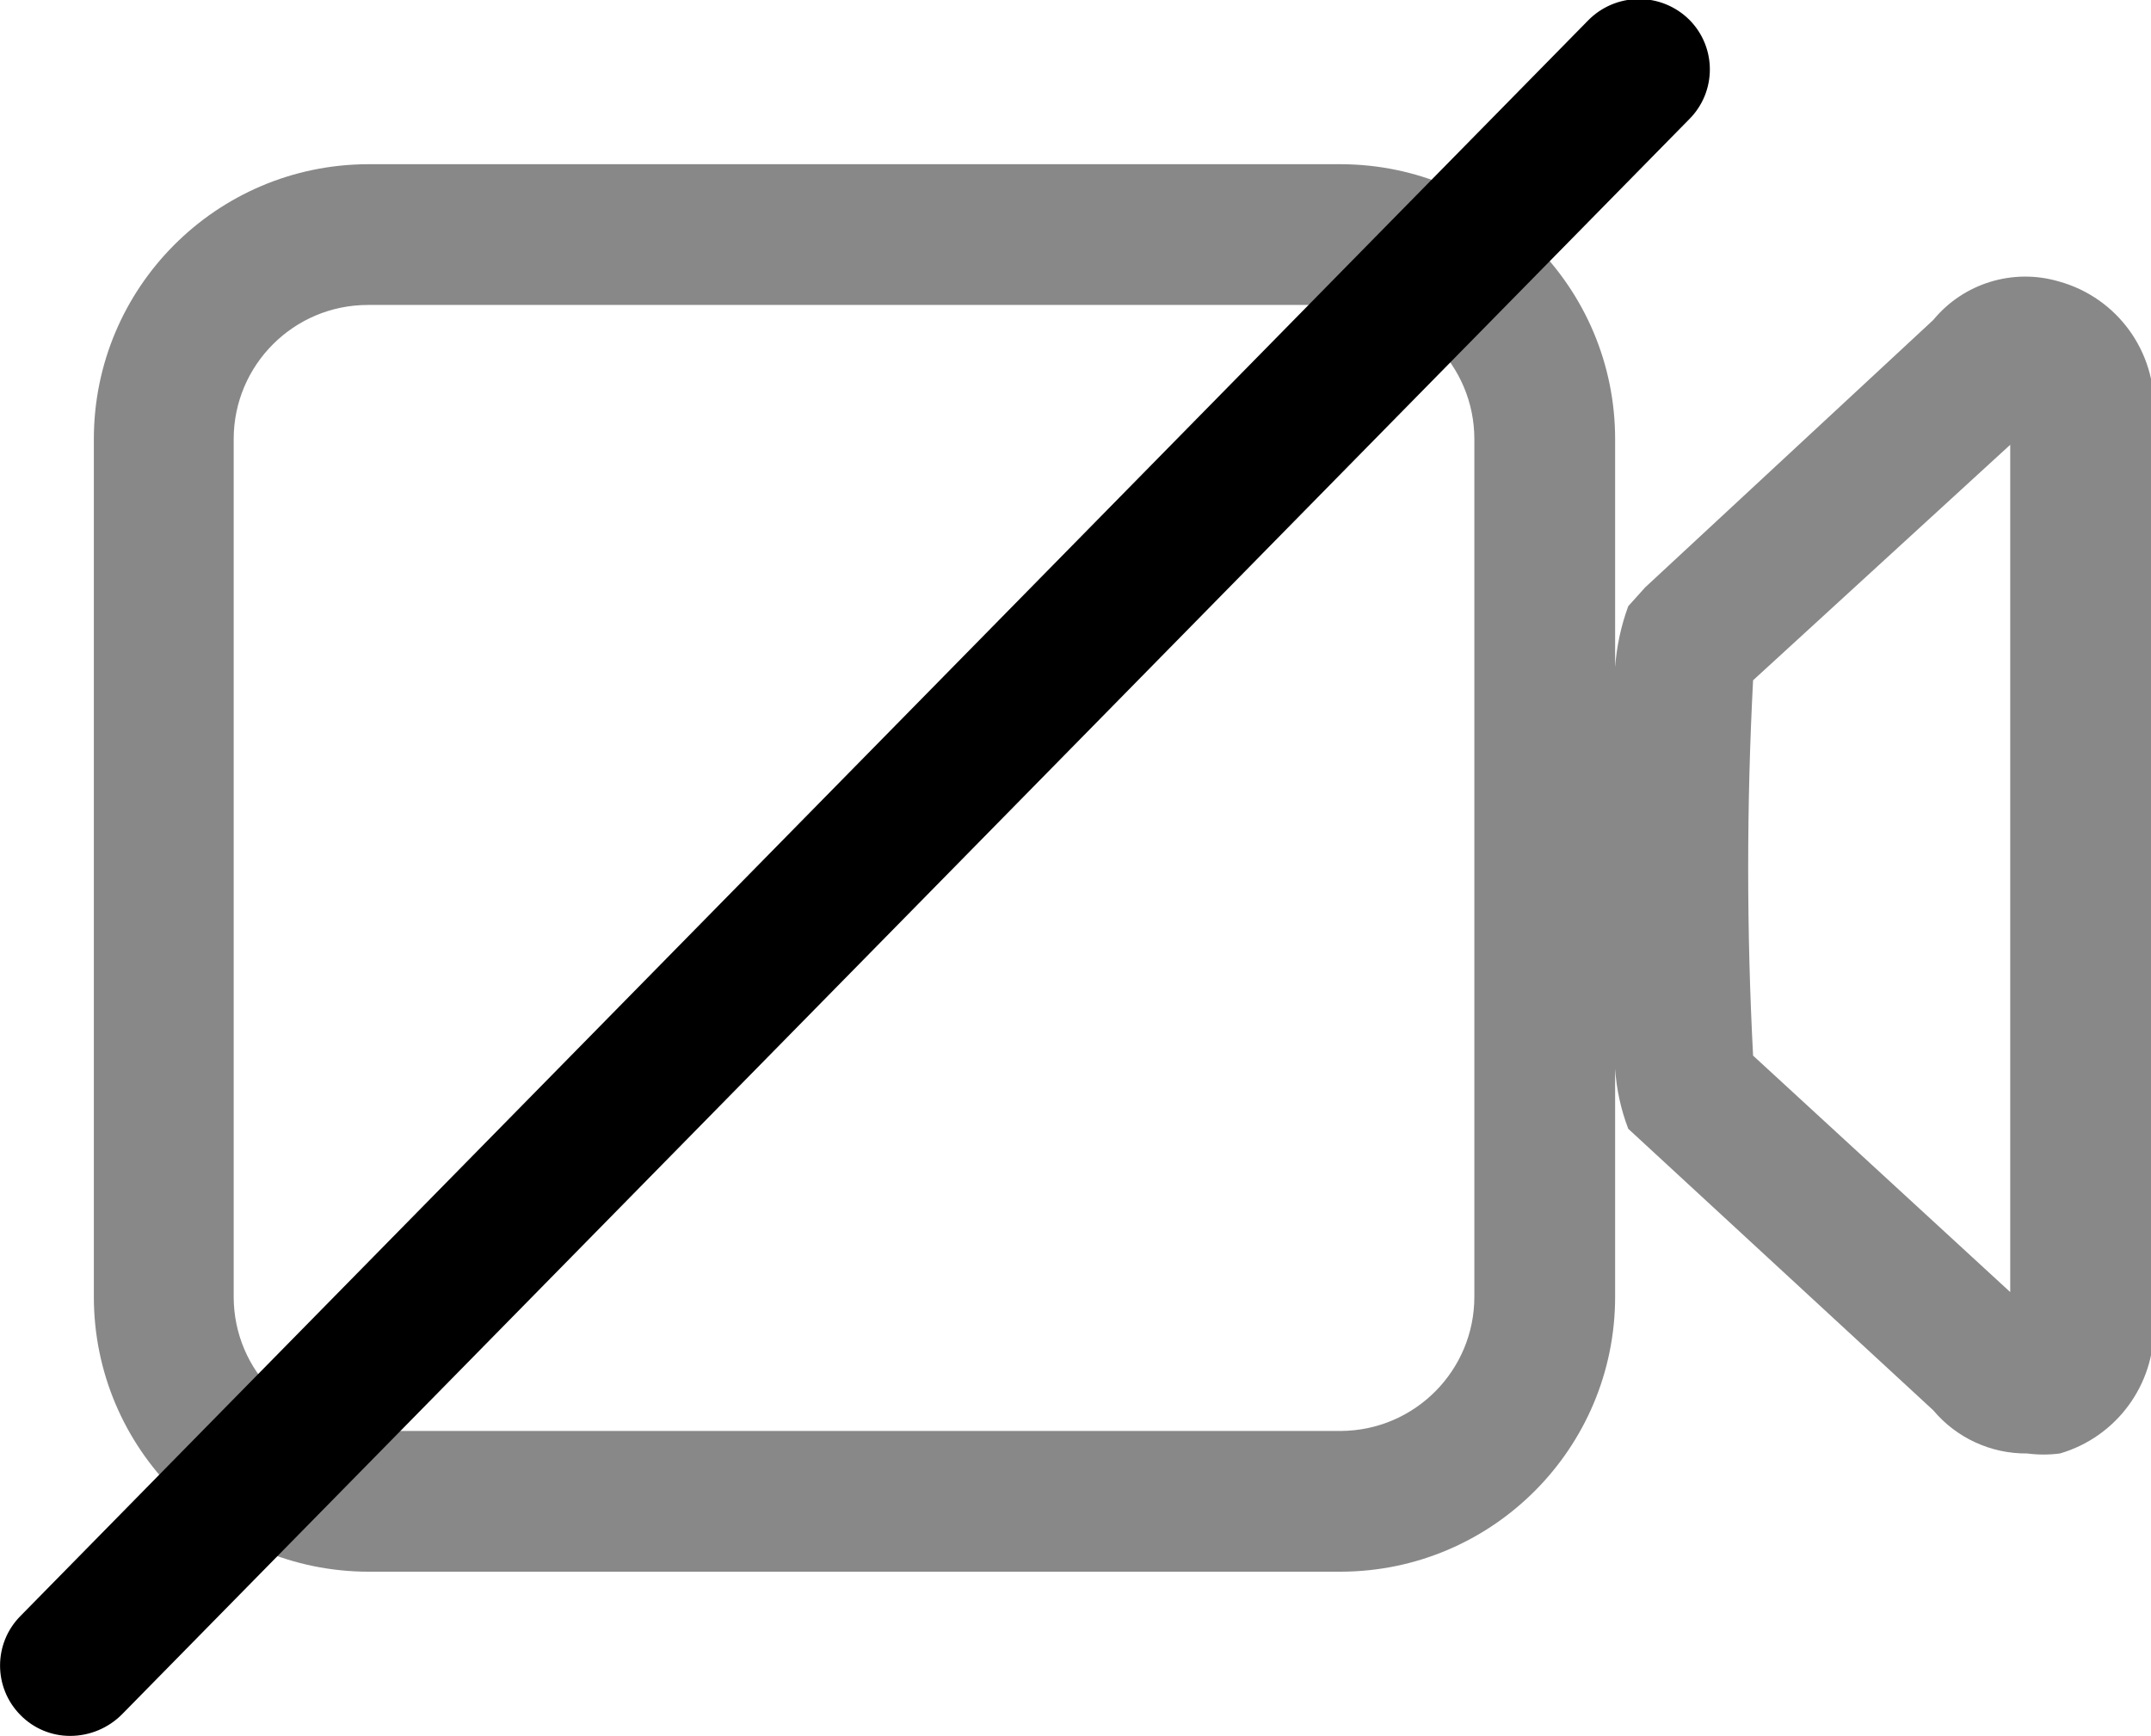
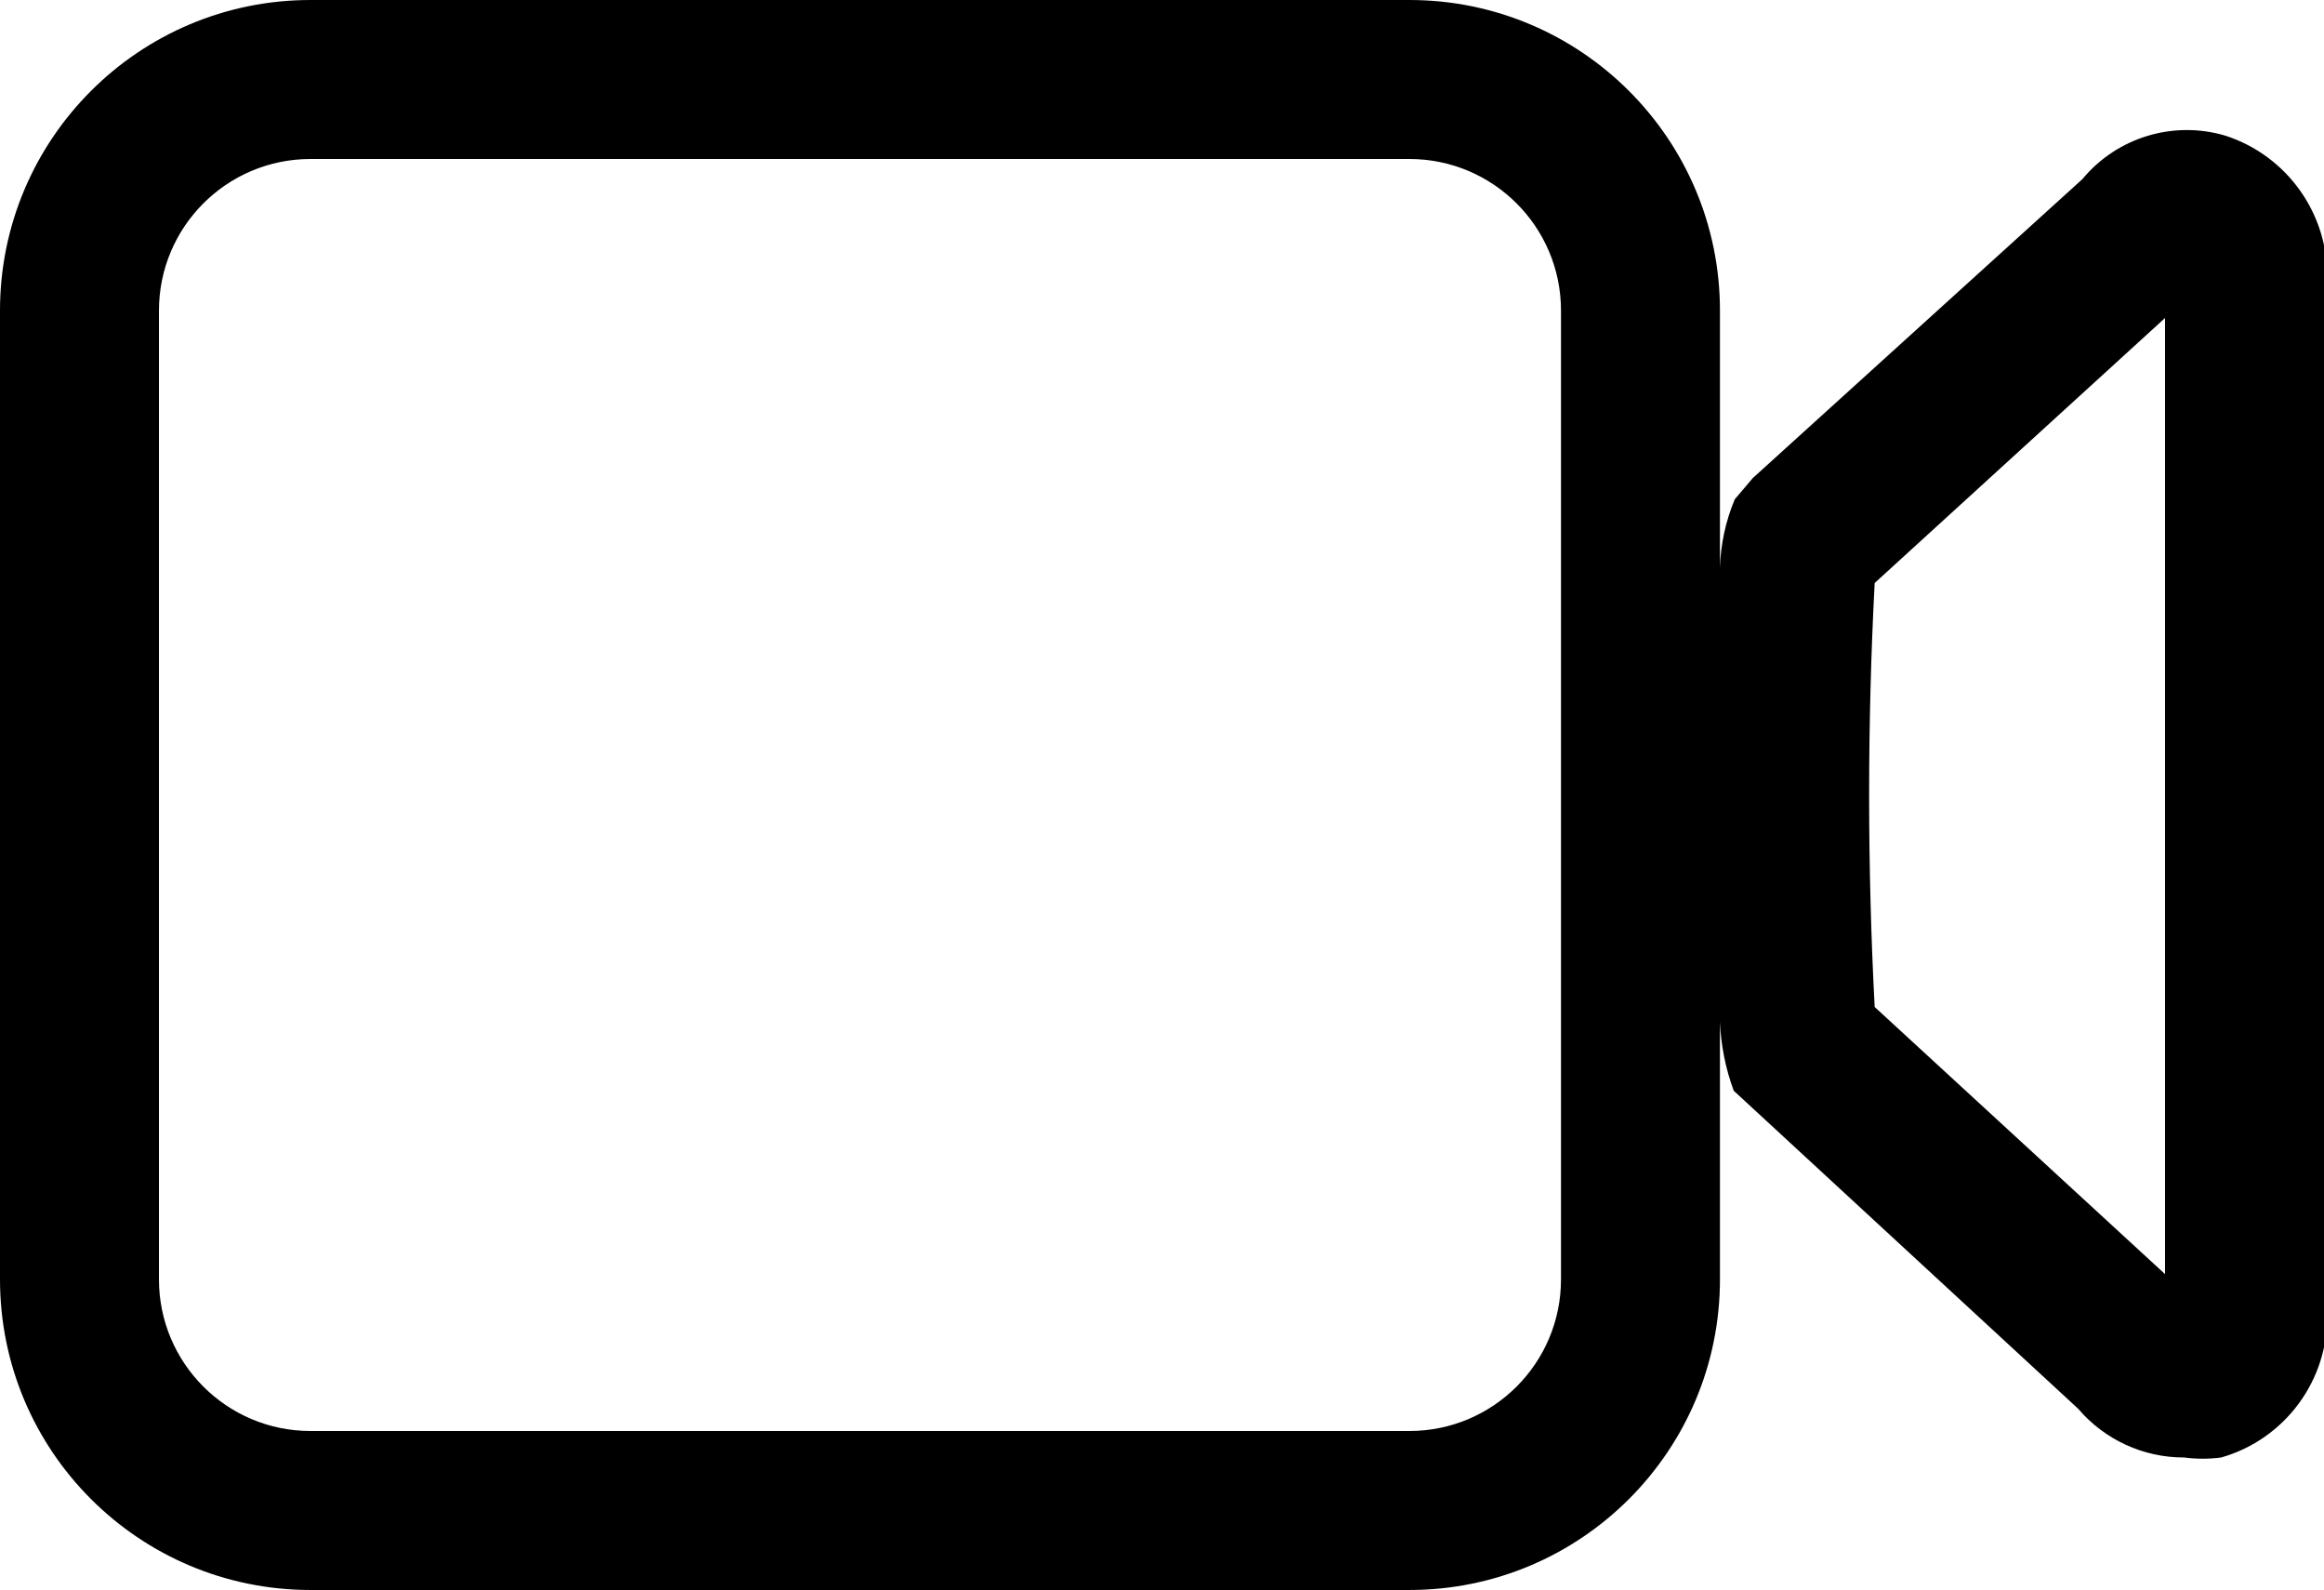
- <svg xmlns="http://www.w3.org/2000/svg" width="22.92" height="18.5" viewBox="0 0 22.92 18.5">
-   <path d="M21.94,3a1.27,1.27,0,0,0-1.34.41L17.53,6.26l-.18.2a2.38,2.38,0,0,0-.14.65V4.68a2.93,2.93,0,0,0-2.92-2.93H3.92A2.93,2.93,0,0,0,1,4.68v9.14a2.93,2.93,0,0,0,2.93,2.93H14.29a2.93,2.93,0,0,0,2.92-2.93V11.39a2.19,2.19,0,0,0,.14.64l3.25,3a1.29,1.29,0,0,0,1,.46,1.34,1.34,0,0,0,.35,0,1.39,1.39,0,0,0,1-1.36V4.39A1.38,1.38,0,0,0,21.94,3ZM15.71,13.82a1.43,1.43,0,0,1-1.42,1.43H3.92a1.43,1.43,0,0,1-1.43-1.43V4.68A1.43,1.43,0,0,1,3.92,3.25H14.29a1.43,1.43,0,0,1,1.42,1.43Zm5.71-.05-2.74-2.52a38.31,38.31,0,0,1,0-4l2.74-2.51Z" fill="#888" />
-   <path d="M.75,18.5a.74.74,0,0,1-.53-.22.75.75,0,0,1,0-1.06L16.92.22A.76.76,0,0,1,18,.21a.75.75,0,0,1,0,1.06l-16.7,17A.78.78,0,0,1,.75,18.5Z" fill="c4c4c4" />
+ <svg xmlns="http://www.w3.org/2000/svg" width="21.93" height="15" viewBox="0 0 21.93 15">
+   <path d="M21,1.28a1.28,1.28,0,0,0-1.35.41L16.54,4.51l-.17.2a1.8,1.8,0,0,0-.14.65V2.93A2.93,2.93,0,0,0,13.3,0H2.93A2.93,2.93,0,0,0,0,2.93v9.14A2.93,2.93,0,0,0,2.93,15H13.3a2.93,2.93,0,0,0,2.93-2.93V9.64a2.13,2.13,0,0,0,.13.65l3.25,3a1.31,1.31,0,0,0,1,.46,1.34,1.34,0,0,0,.35,0,1.38,1.38,0,0,0,1-1.36V2.64A1.39,1.39,0,0,0,21,1.28ZM14.73,12.07A1.43,1.43,0,0,1,13.3,13.5H2.93A1.43,1.43,0,0,1,1.5,12.07V2.93A1.43,1.43,0,0,1,2.93,1.5H13.3a1.43,1.43,0,0,1,1.43,1.43Zm5.7-.05L17.69,9.5a38.31,38.31,0,0,1,0-4L20.43,3Z" fill="#с4с4с4" />
</svg>
